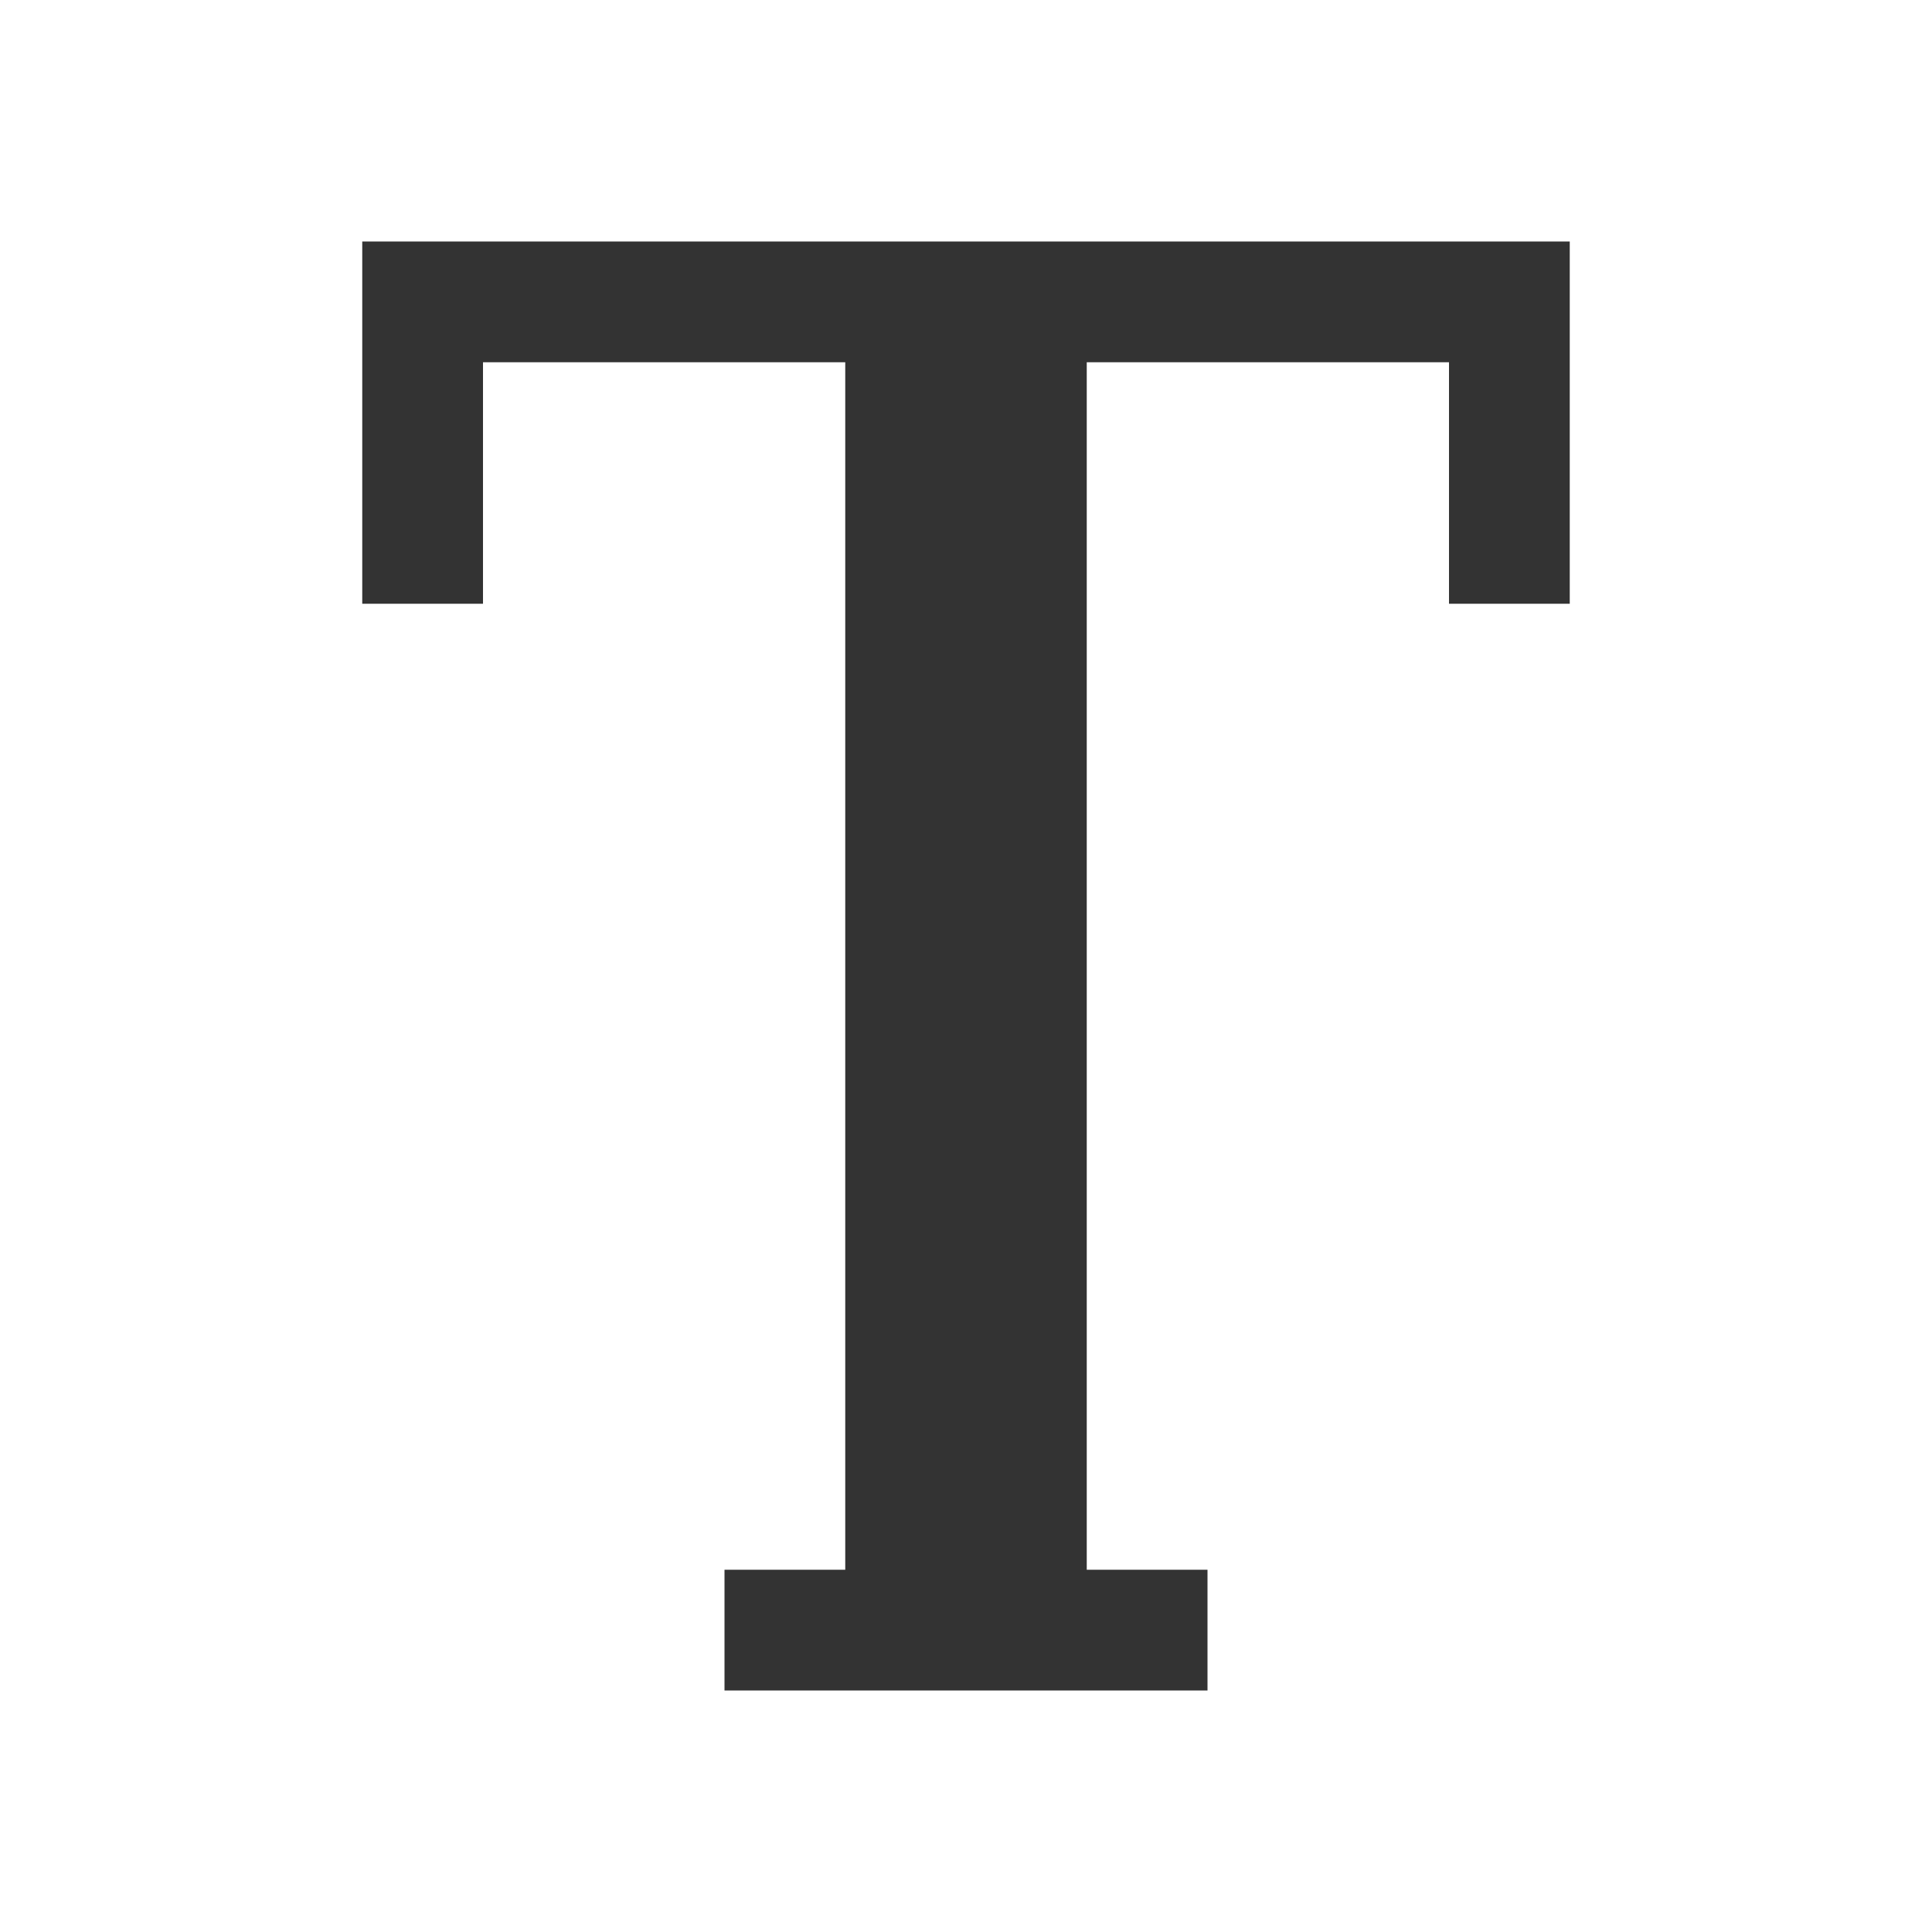
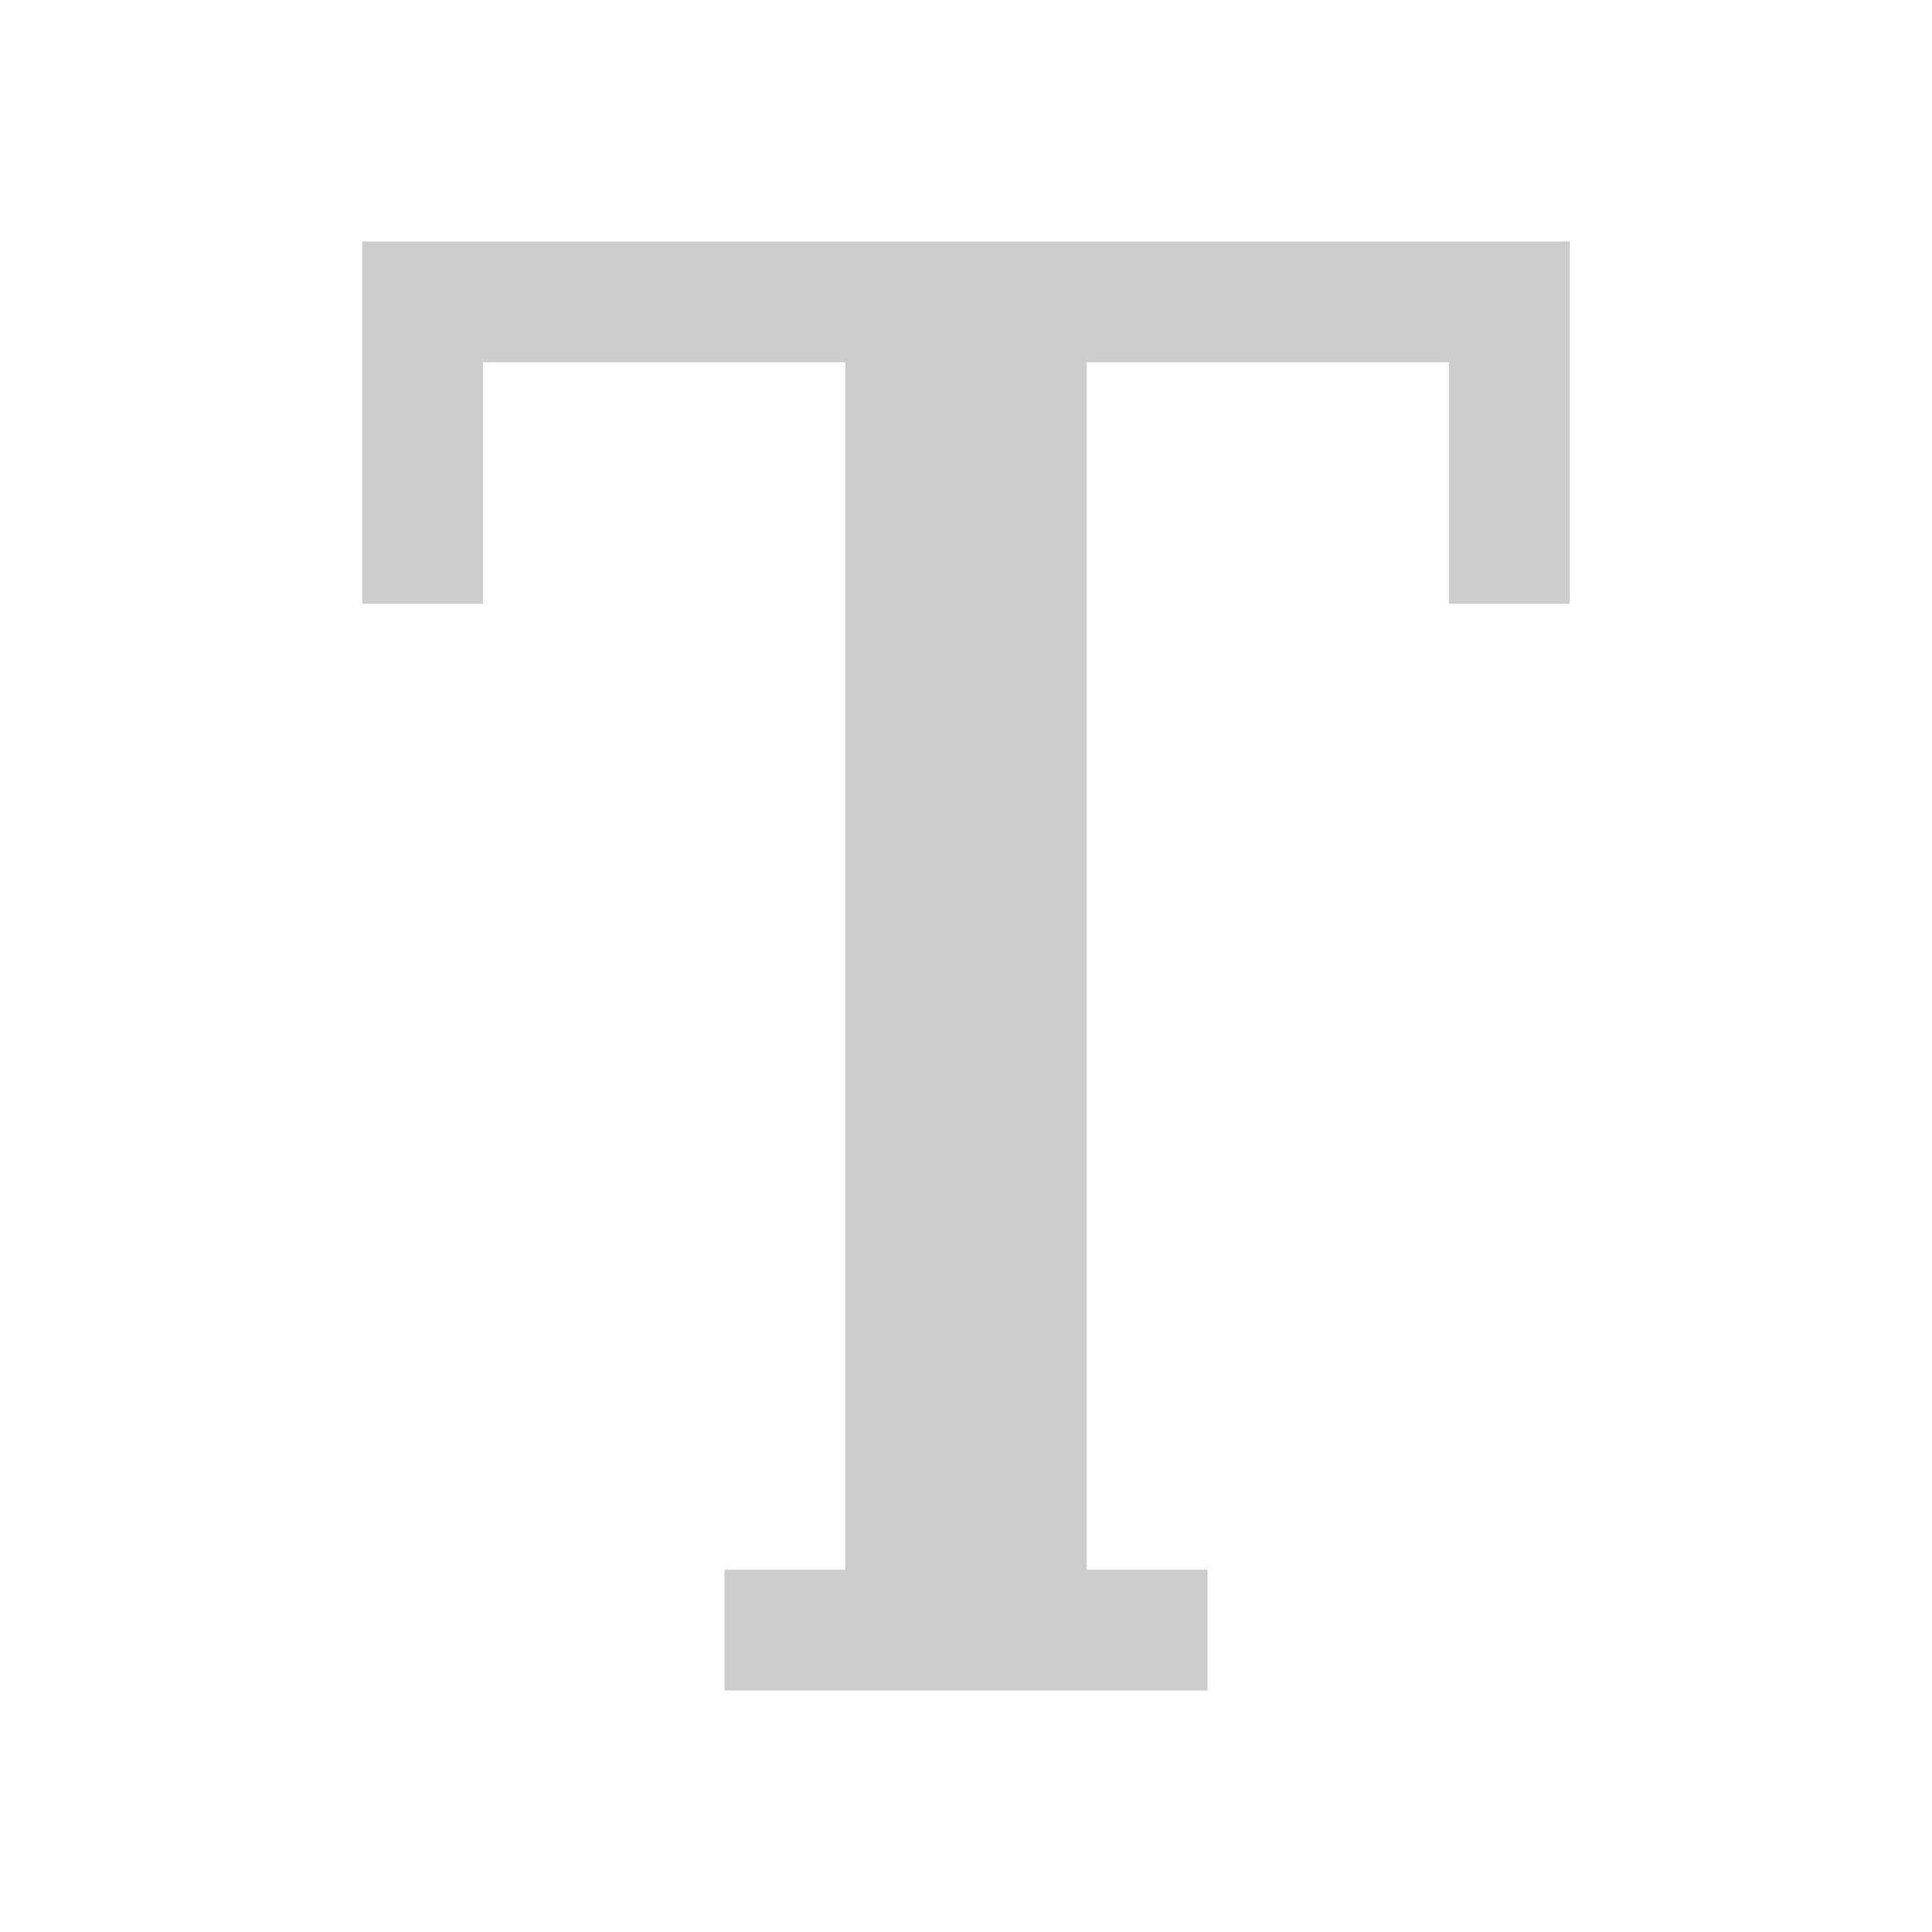
<svg xmlns="http://www.w3.org/2000/svg" version="1.1" height="16" width="16">
-   <path style="fill:#333333;fill-opacity:1" d="M 6,14 6,13 7,13 7,3 4,3 4,5 3,5 3,2 13,2 13,5 12,5 12,3 9,3 9,13 10,13 10,14 Z" />
+   <path style="fill:#cccccd;fill-opacity:1" d="M 6,14 6,13 7,13 7,3 4,3 4,5 3,5 3,2 13,2 13,5 12,5 12,3 9,3 9,13 10,13 10,14 Z" />
</svg>
